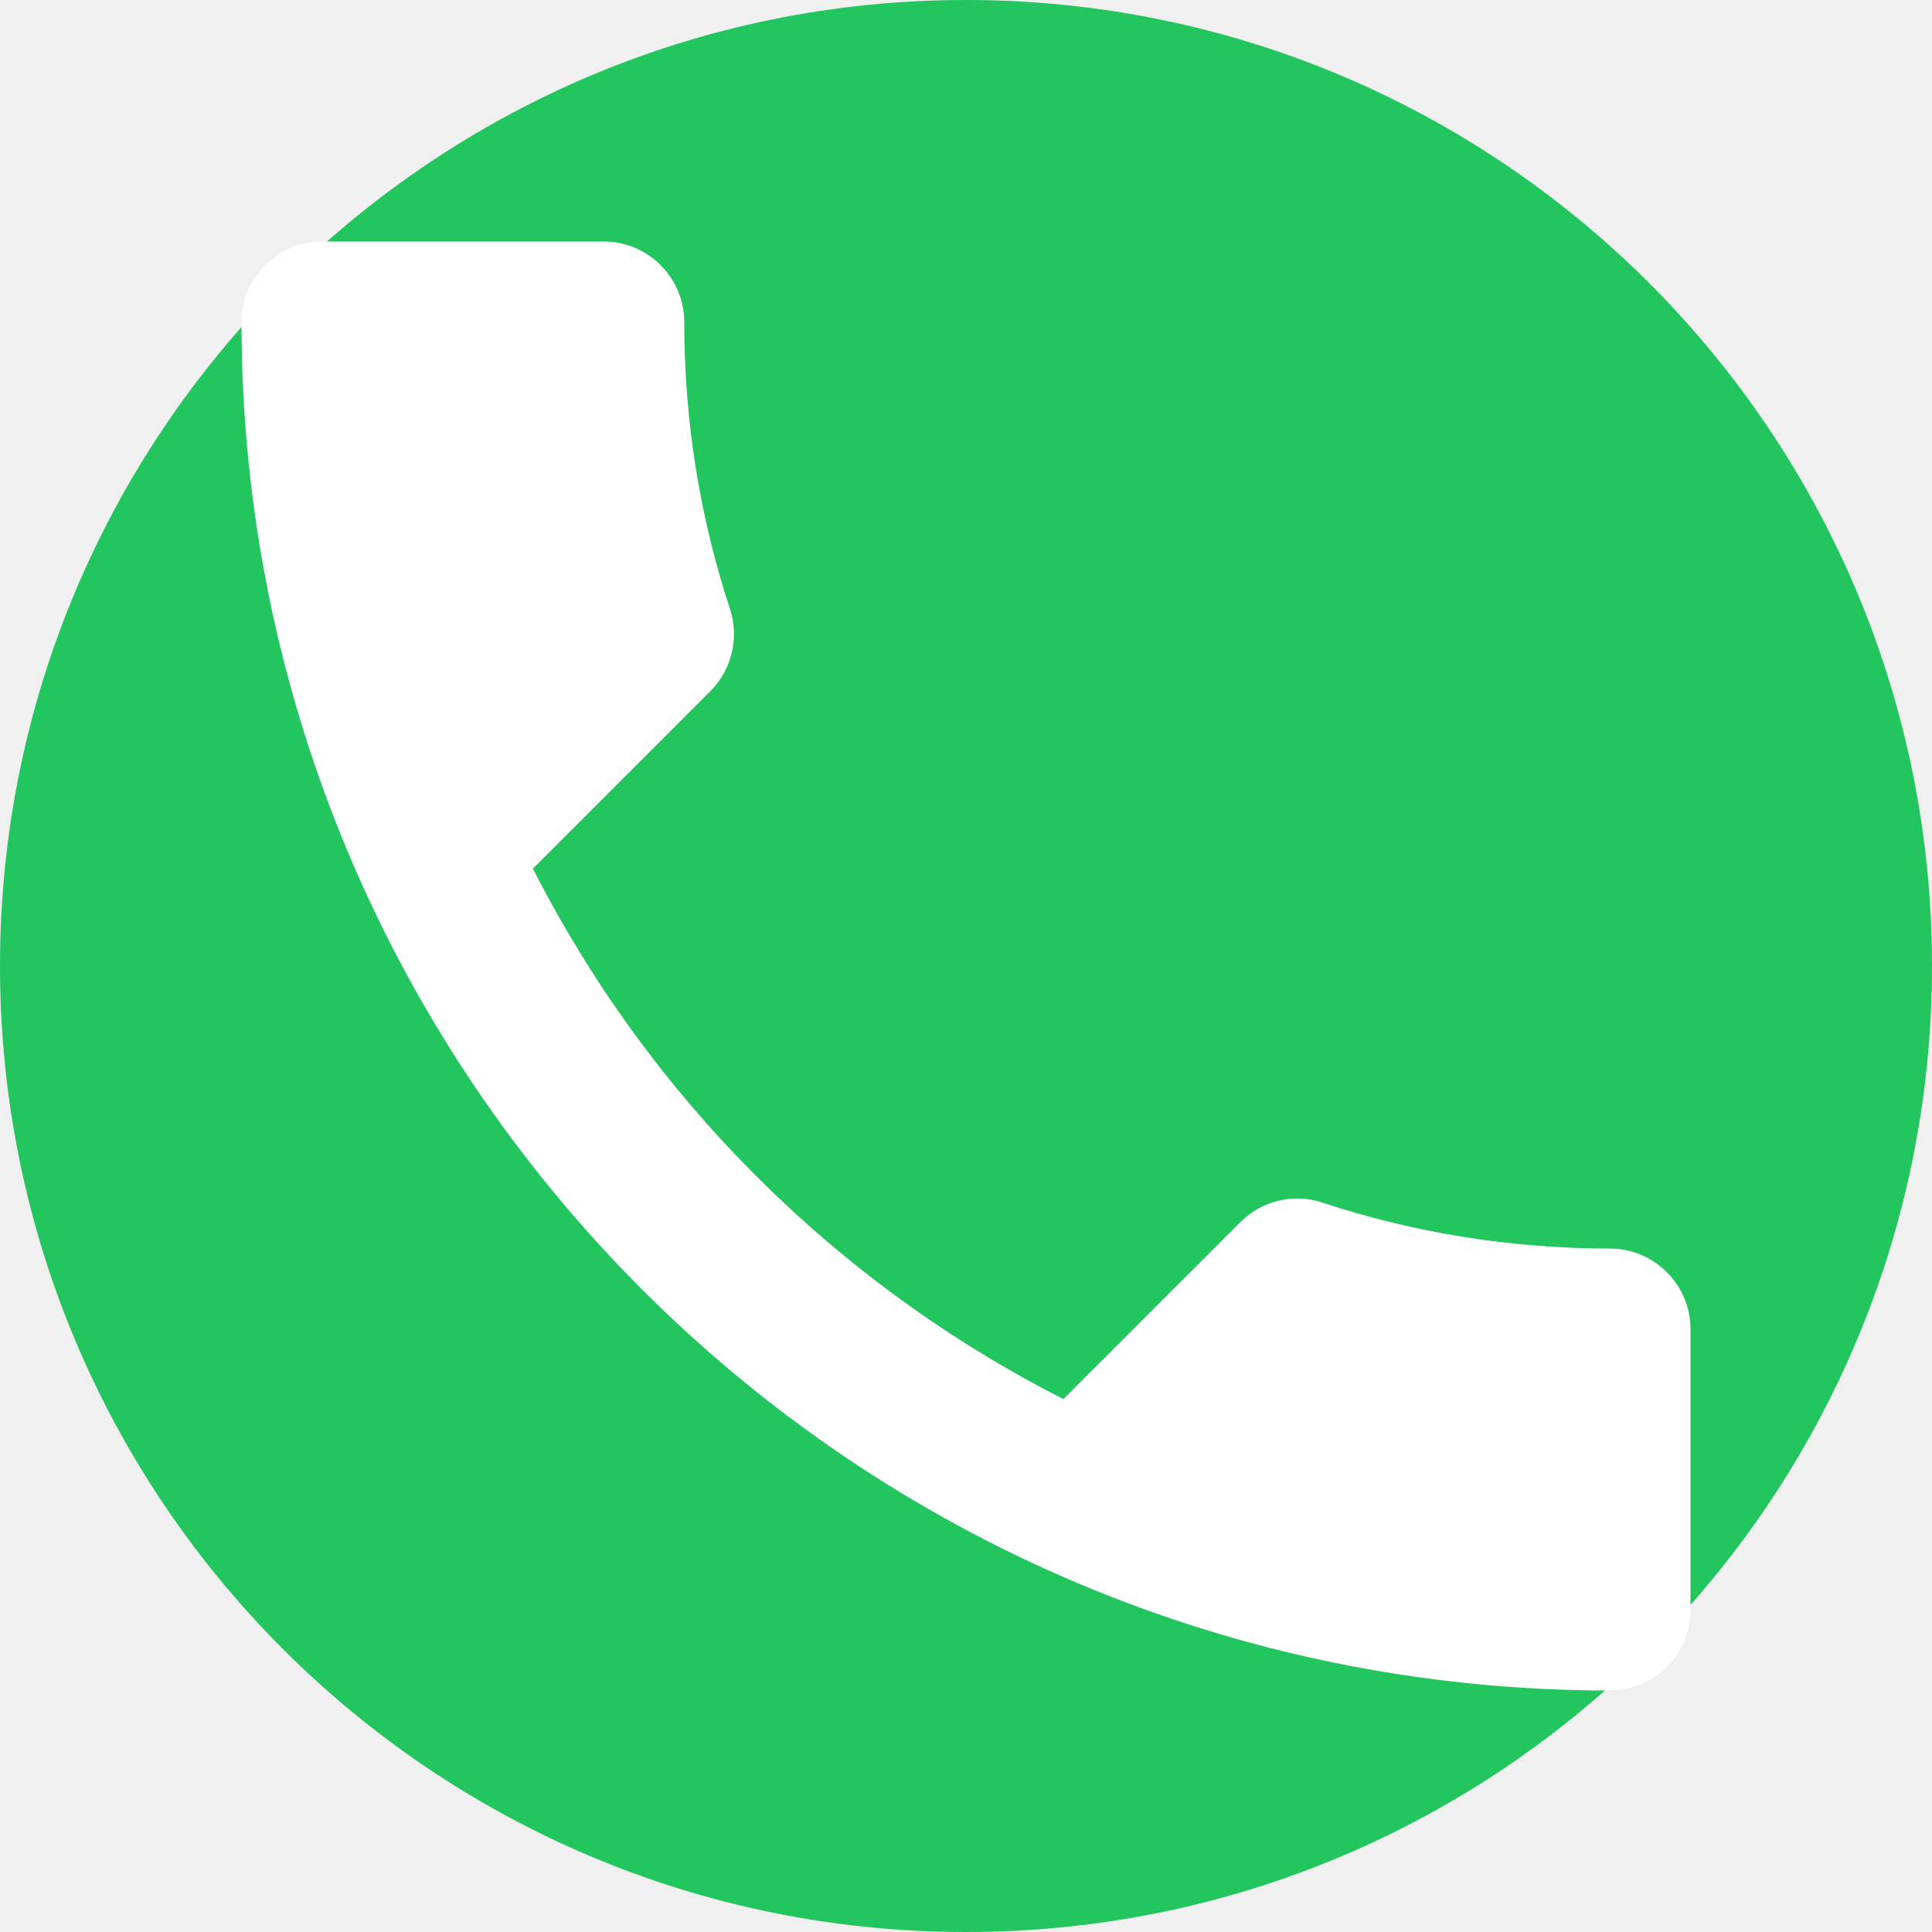
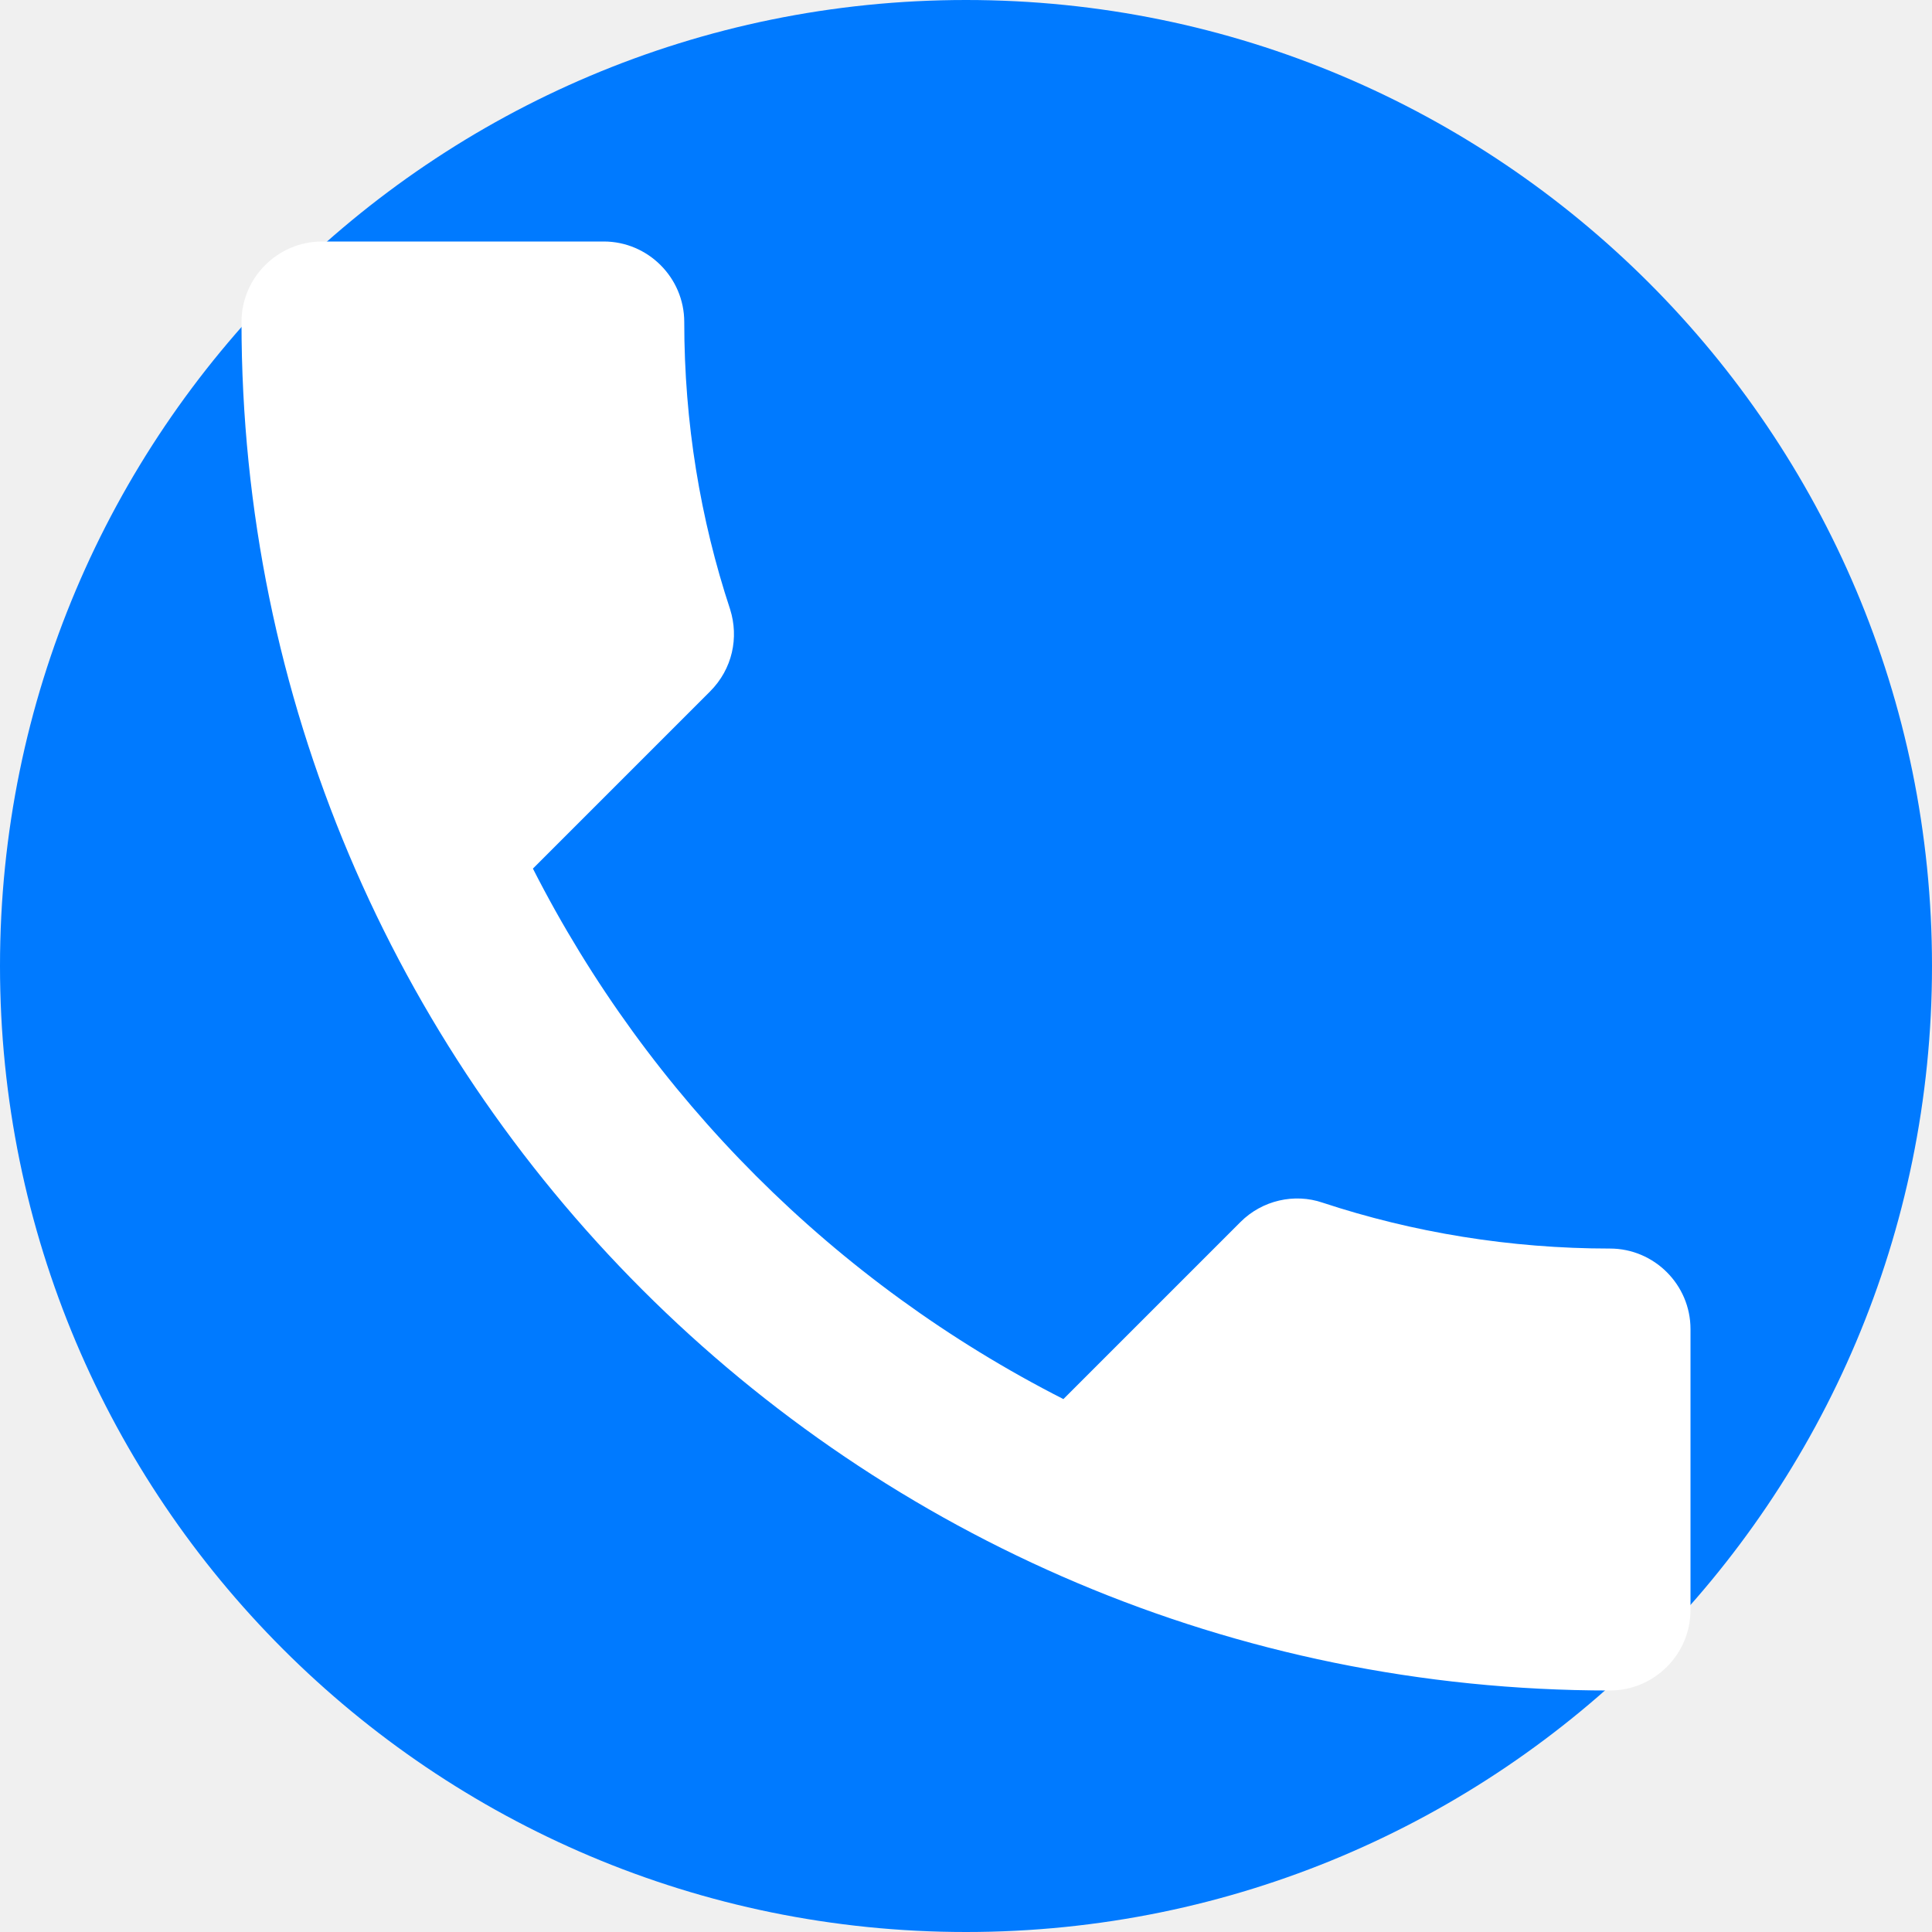
<svg xmlns="http://www.w3.org/2000/svg" viewBox="0 0 24 24" width="24" height="24">
-   <circle cx="12" cy="12" r="12" fill="#22C55E" />
+   <circle cx="12" cy="12" r="12" fill="#007AFF" />
  <path fill="#ffffff" d="M6.62 10.79a15.053 15.053 0 006.59 6.59l2.2-2.2c.27-.27.67-.36 1.02-.24 1.12.37 2.33.57 3.57.57.55 0 1 .45 1 1V20c0 .55-.45 1-1 1-9.39 0-17-7.61-17-17 0-.55.45-1 1-1h3.5c.55 0 1 .45 1 1 0 1.25.2 2.45.57 3.57.11.35.03.74-.25 1.02l-2.2 2.2z" />
</svg>
